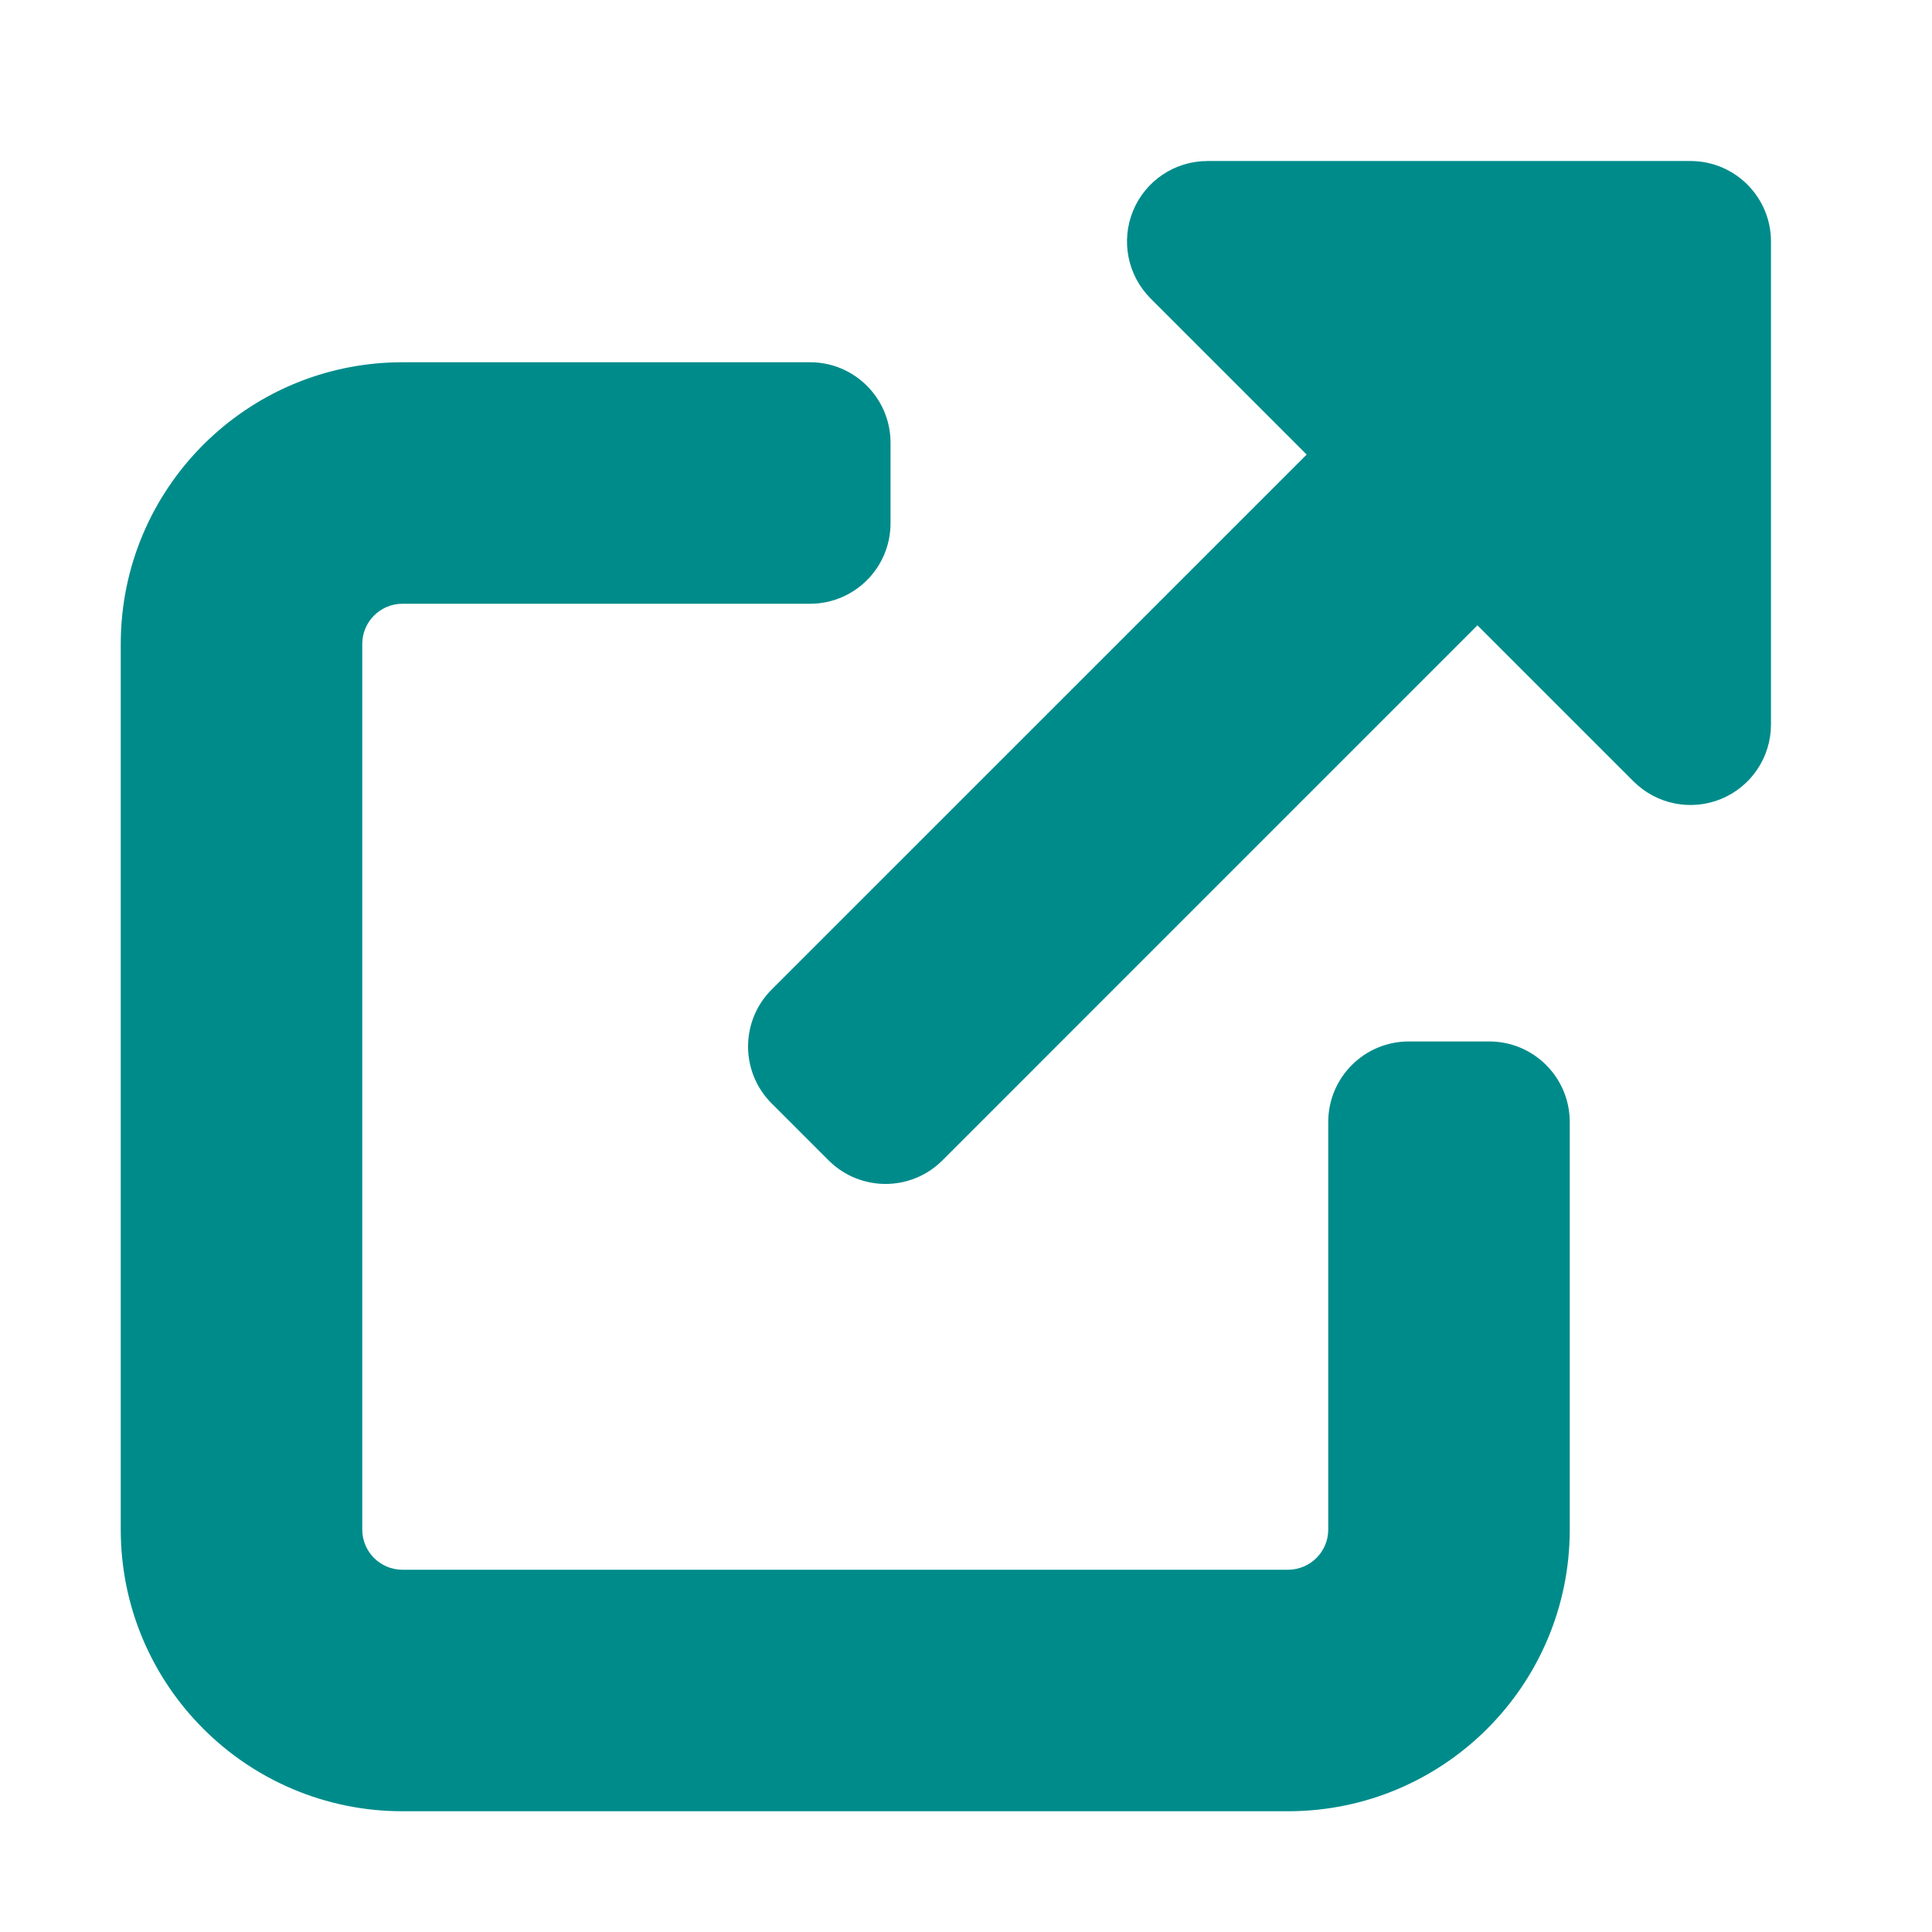
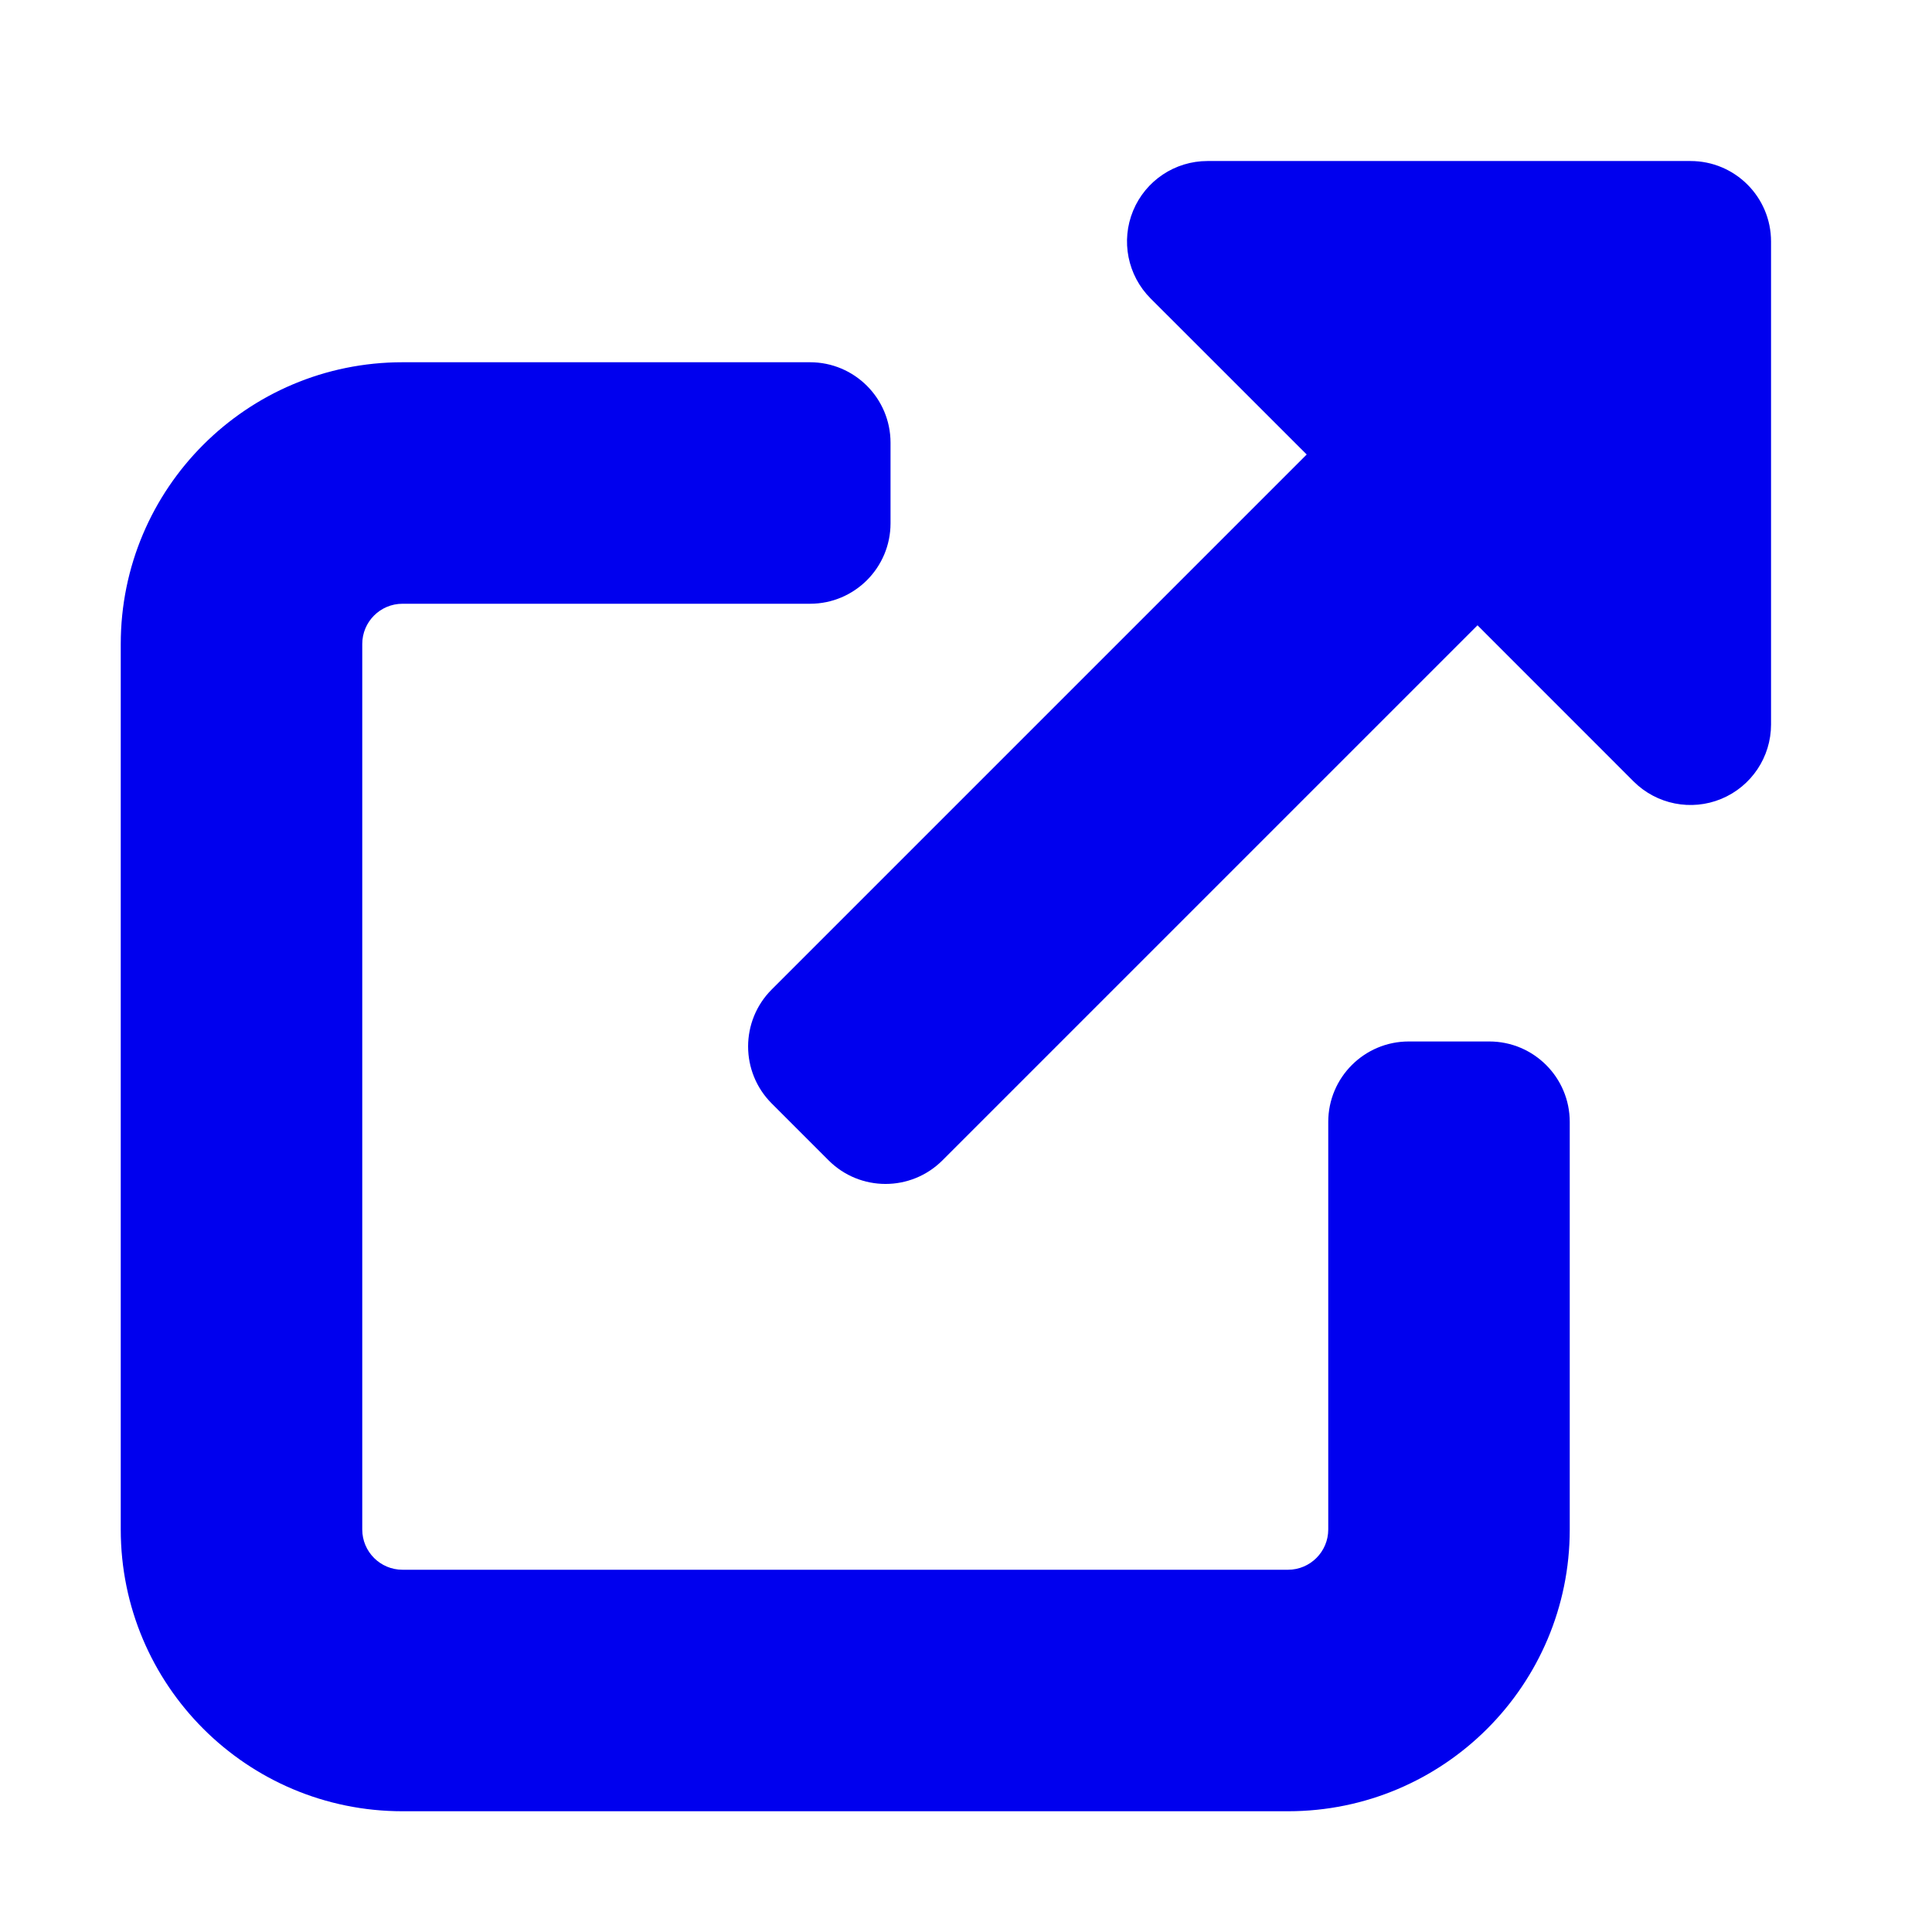
<svg xmlns="http://www.w3.org/2000/svg" width="32" height="32" viewBox="0 0 32 32" fill="none">
-   <path d="M27.057 12.943C27.439 13.324 28.012 13.438 28.51 13.232C29.009 13.025 29.333 12.539 29.333 12V4C29.333 3.264 28.736 2.667 28 2.667H20C19.461 2.667 18.974 2.991 18.768 3.49C18.562 3.988 18.676 4.561 19.057 4.943L21.643 7.529L12.781 16.39C12.26 16.911 12.26 17.756 12.781 18.276L13.724 19.219C14.245 19.74 15.089 19.74 15.61 19.219L24.471 10.357L27.057 12.943Z" fill="#008B8B" />
-   <path d="M6 10.667C6 10.299 6.298 10 6.667 10H13.417C14.153 10 14.75 9.403 14.75 8.667V7.333C14.75 6.597 14.153 6 13.417 6H6.667C4.089 6 2 8.089 2 10.667V25.334C2 27.911 4.089 30 6.667 30H21.333C23.911 30 26 27.911 26 25.334V18.584C26 17.847 25.403 17.25 24.667 17.25H23.333C22.597 17.25 22 17.847 22 18.584V25.334C22 25.702 21.701 26 21.333 26H6.667C6.298 26 6 25.702 6 25.334V10.667Z" fill="#008B8B" />
+   <path d="M27.057 12.943C27.439 13.324 28.012 13.438 28.51 13.232C29.009 13.025 29.334 12.539 29.334 12V4C29.334 3.263 28.737 2.667 28 2.667H20C19.461 2.667 18.975 2.991 18.768 3.49C18.562 3.988 18.676 4.561 19.057 4.943L21.643 7.528L12.781 16.39C12.261 16.911 12.261 17.755 12.781 18.276L13.724 19.219C14.245 19.74 15.089 19.74 15.61 19.219L24.472 10.357L27.057 12.943Z" fill="#0000EE" />
+   <path d="M6 10.667C6 10.299 6.298 10 6.667 10H13.417C14.153 10 14.75 9.403 14.75 8.667V7.333C14.75 6.597 14.153 6 13.417 6H6.667C4.089 6 2 8.089 2 10.667V25.333C2 27.911 4.089 30 6.667 30H21.333C23.911 30 26 27.911 26 25.333V18.583C26 17.847 25.403 17.25 24.667 17.25H23.333C22.597 17.25 22 17.847 22 18.583V25.333C22 25.701 21.701 26 21.333 26H6.667C6.298 26 6 25.701 6 25.333V10.667Z" fill="#0000EE" />
</svg>
